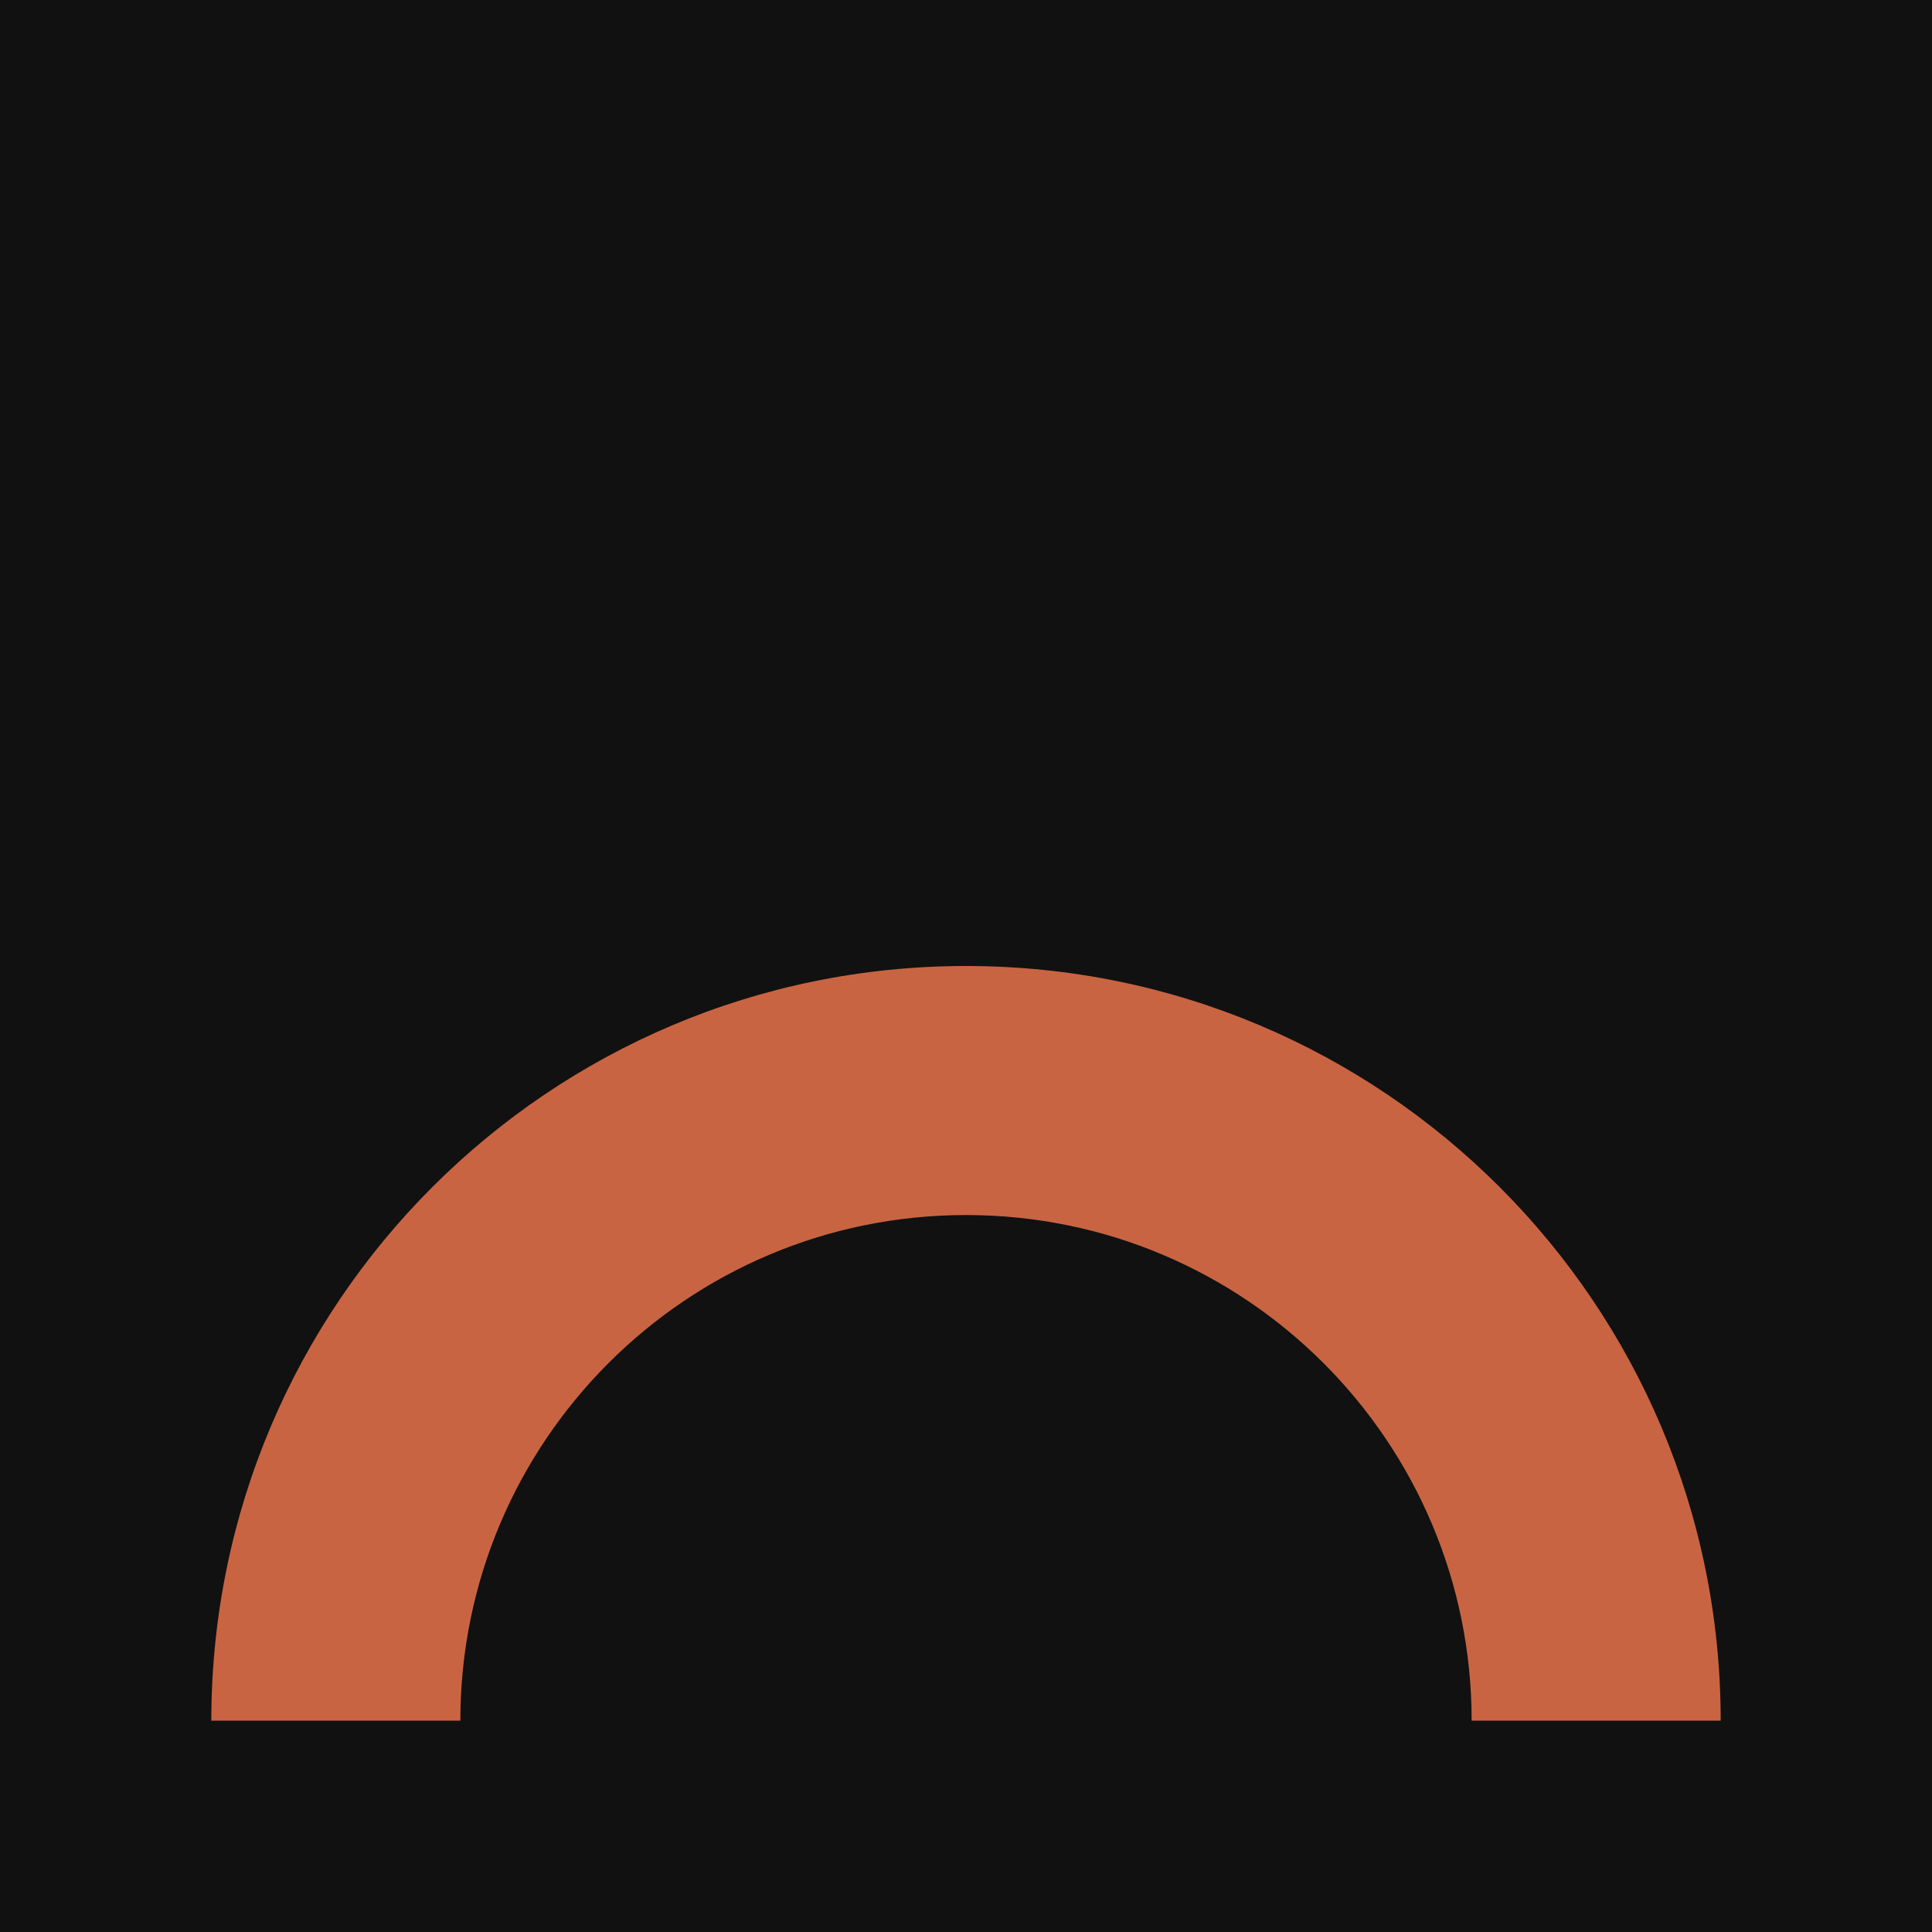
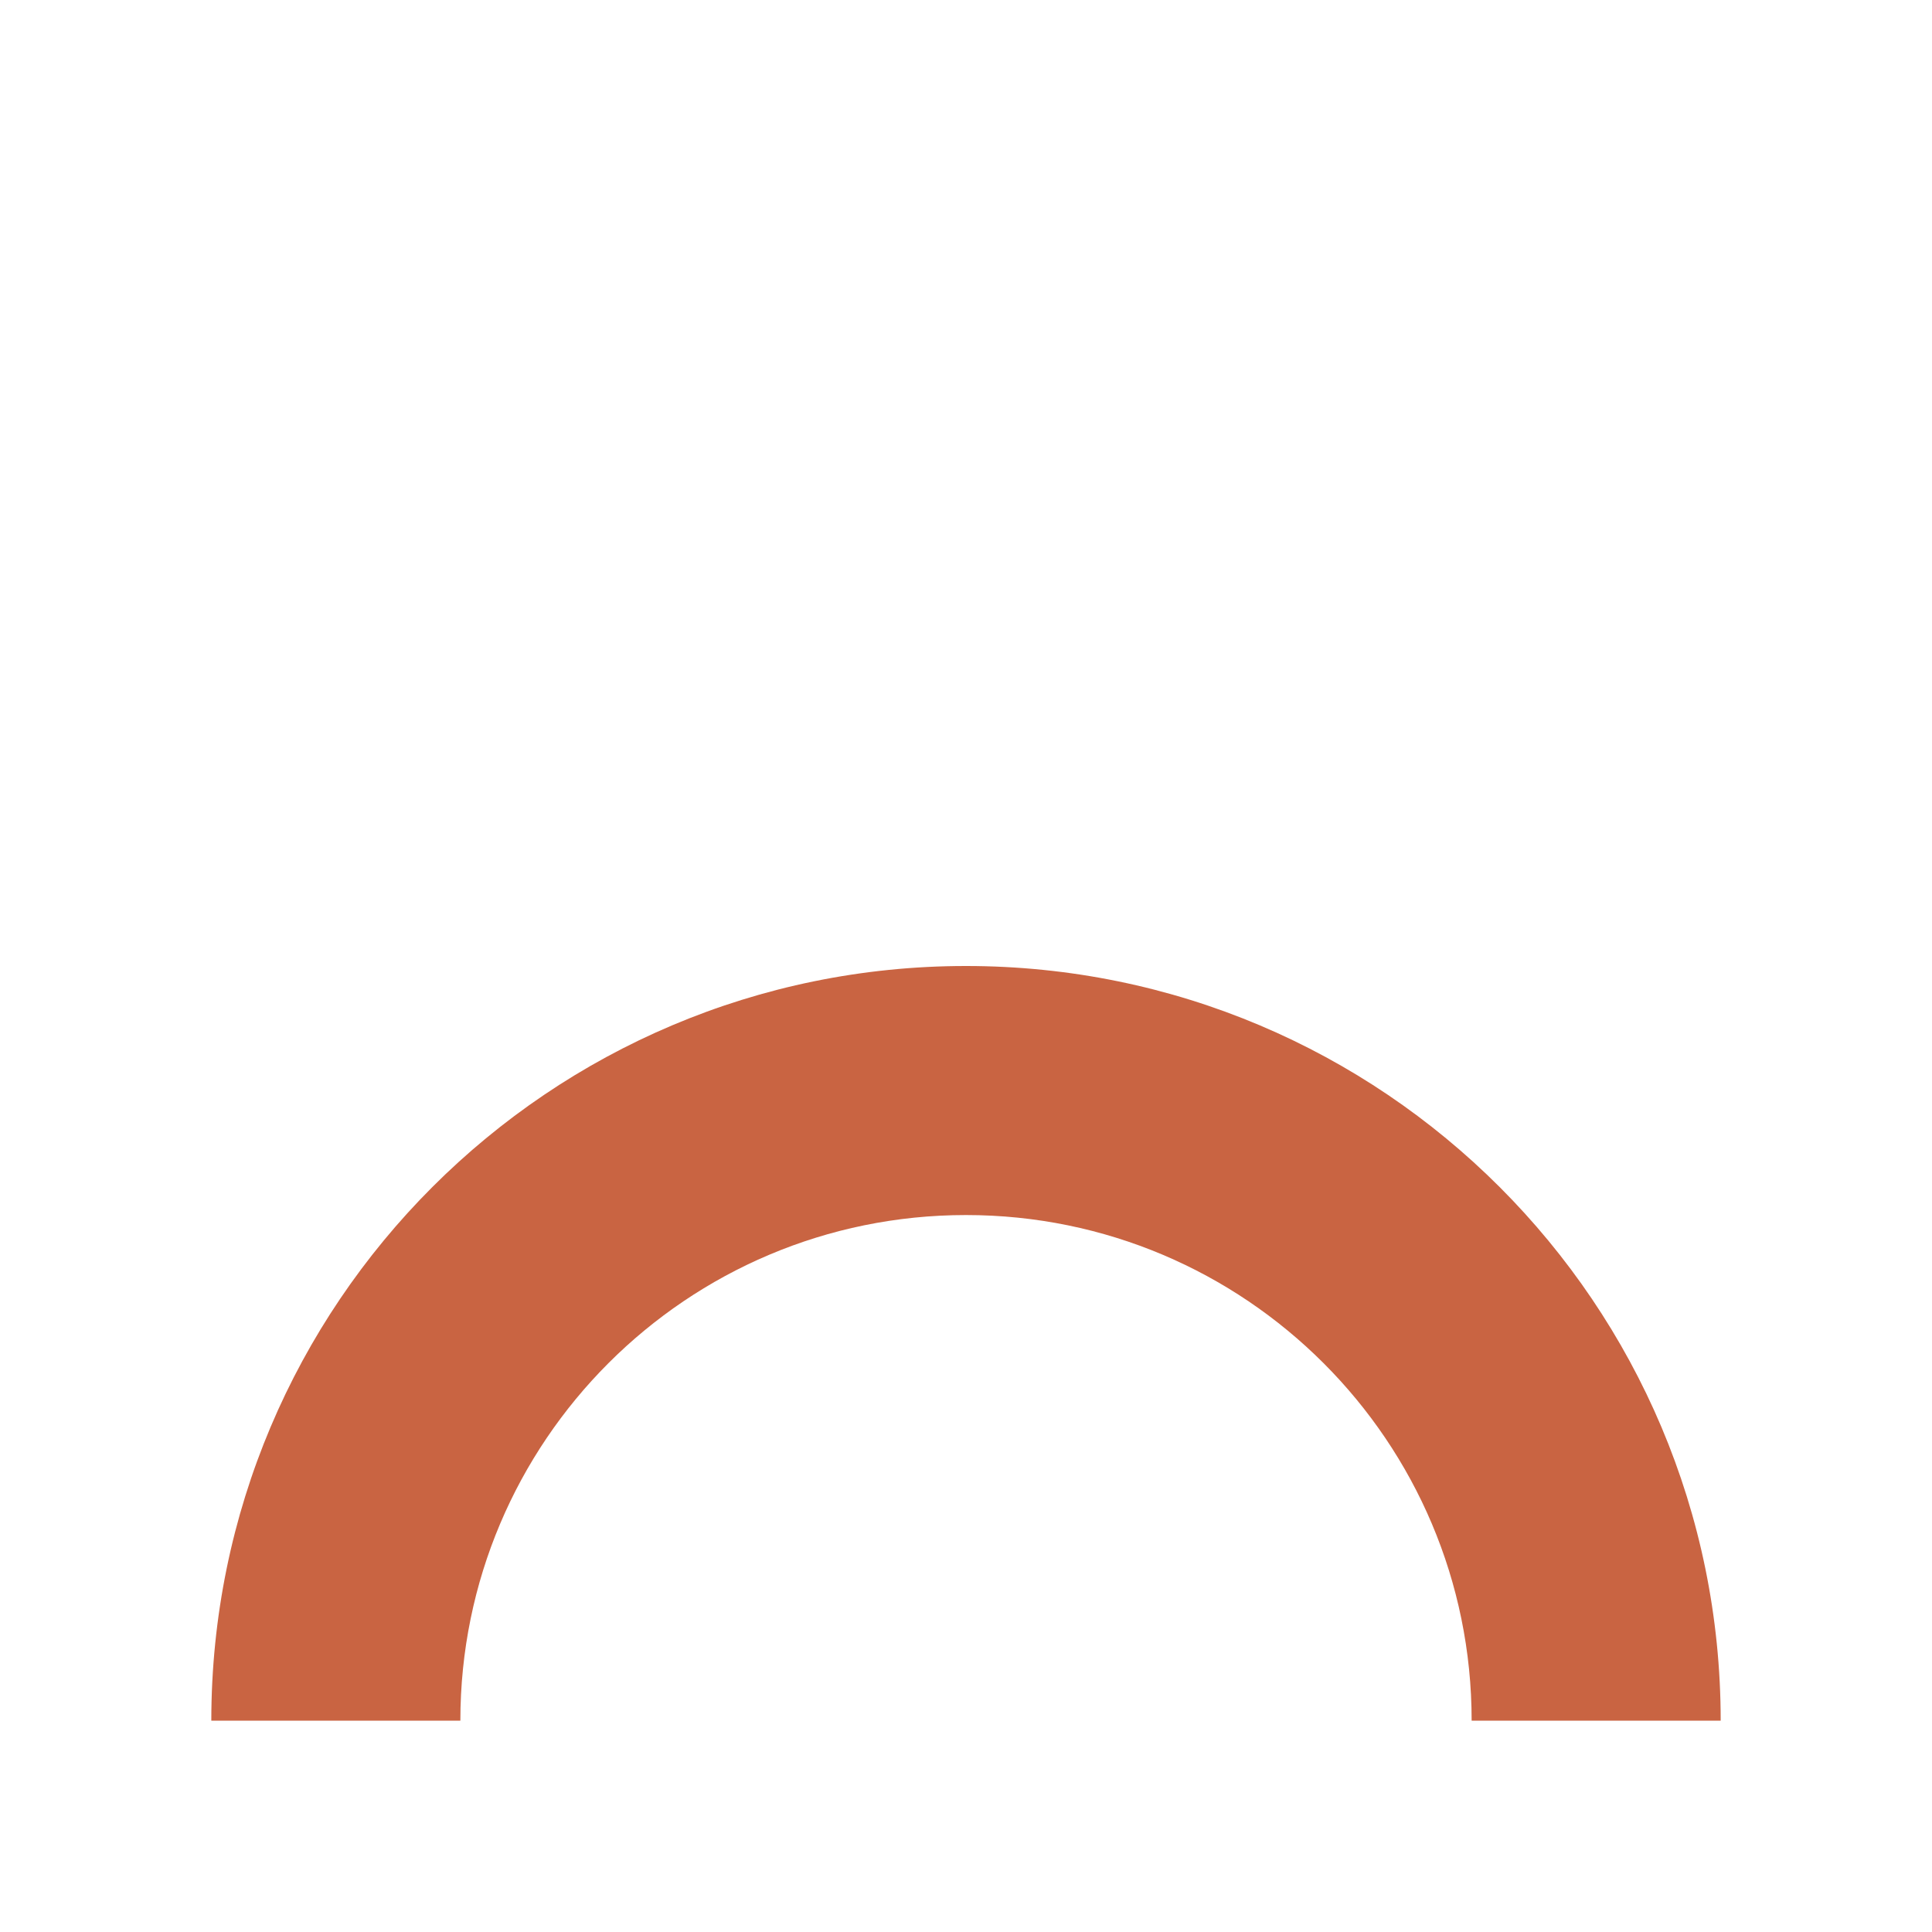
<svg xmlns="http://www.w3.org/2000/svg" viewBox="0 0 512 512" width="512" height="512">
-   <rect width="512" height="512" fill="#111111" />
+   <rect width="512" height="512" fill="none" />
  <path d="M 56,456 A 200,200 0 0 1 456,456 L 390,456 A 134,134 0 0 0 122,456 Z" fill="#c96442" />
</svg>
